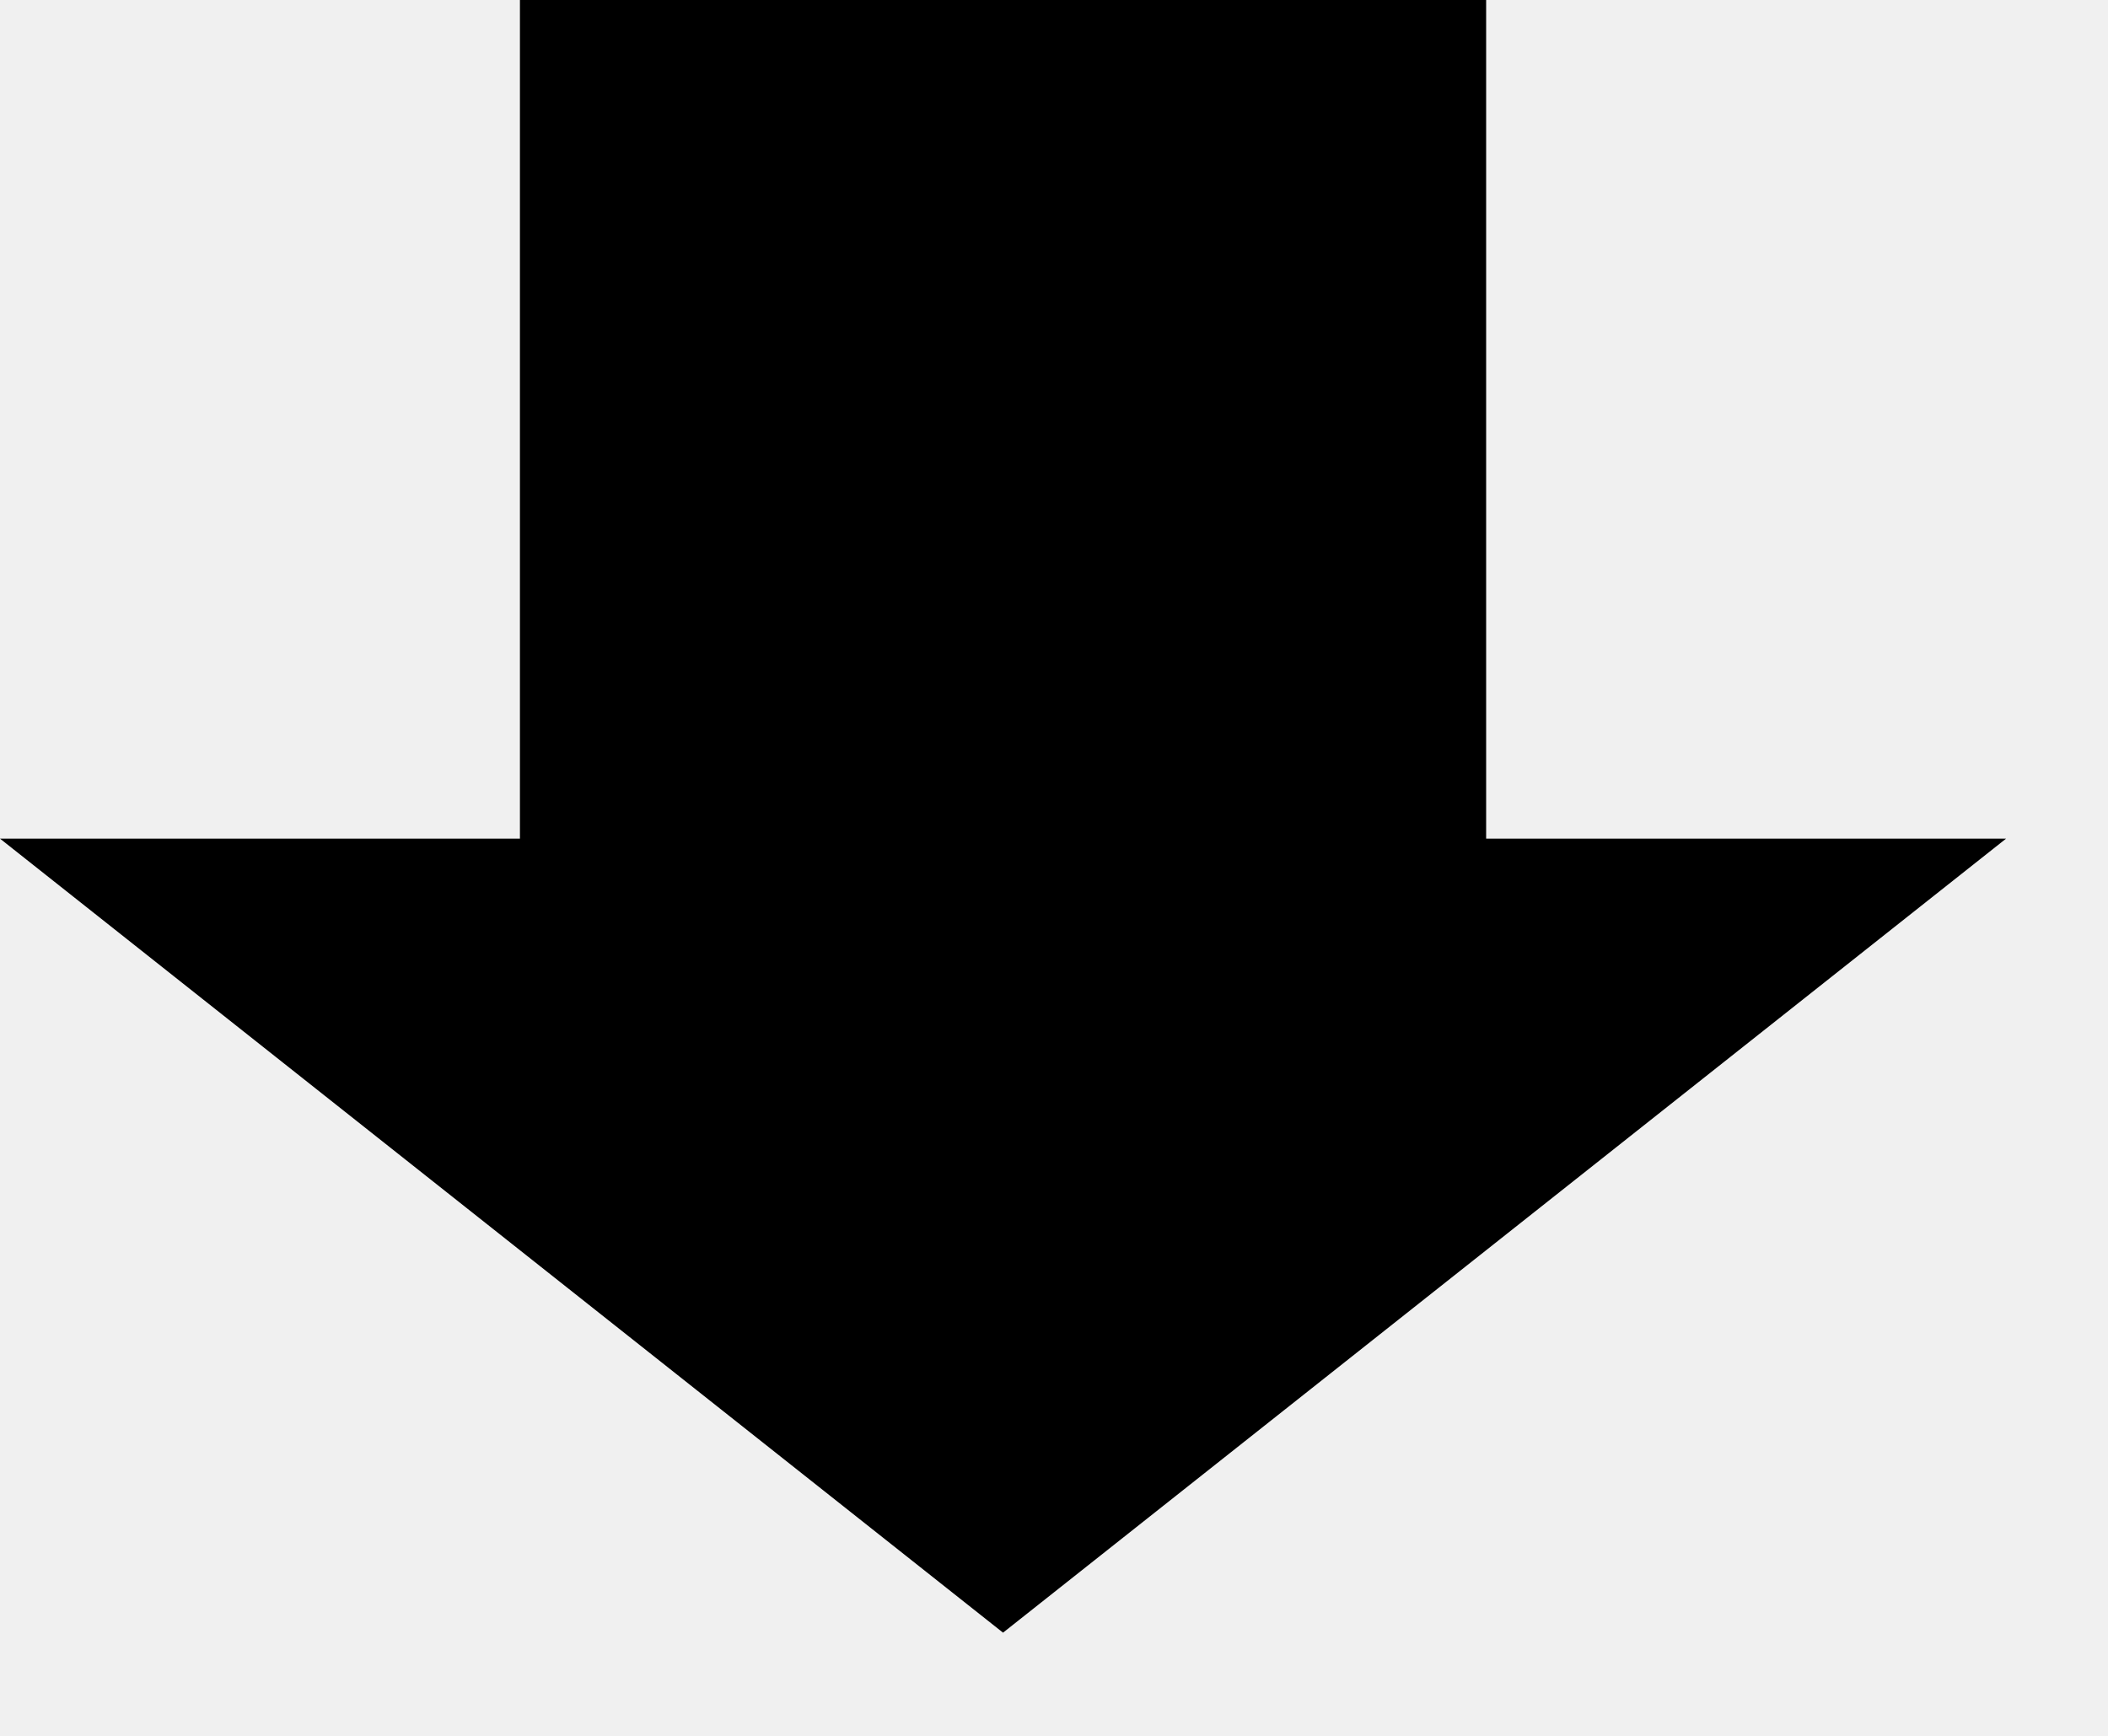
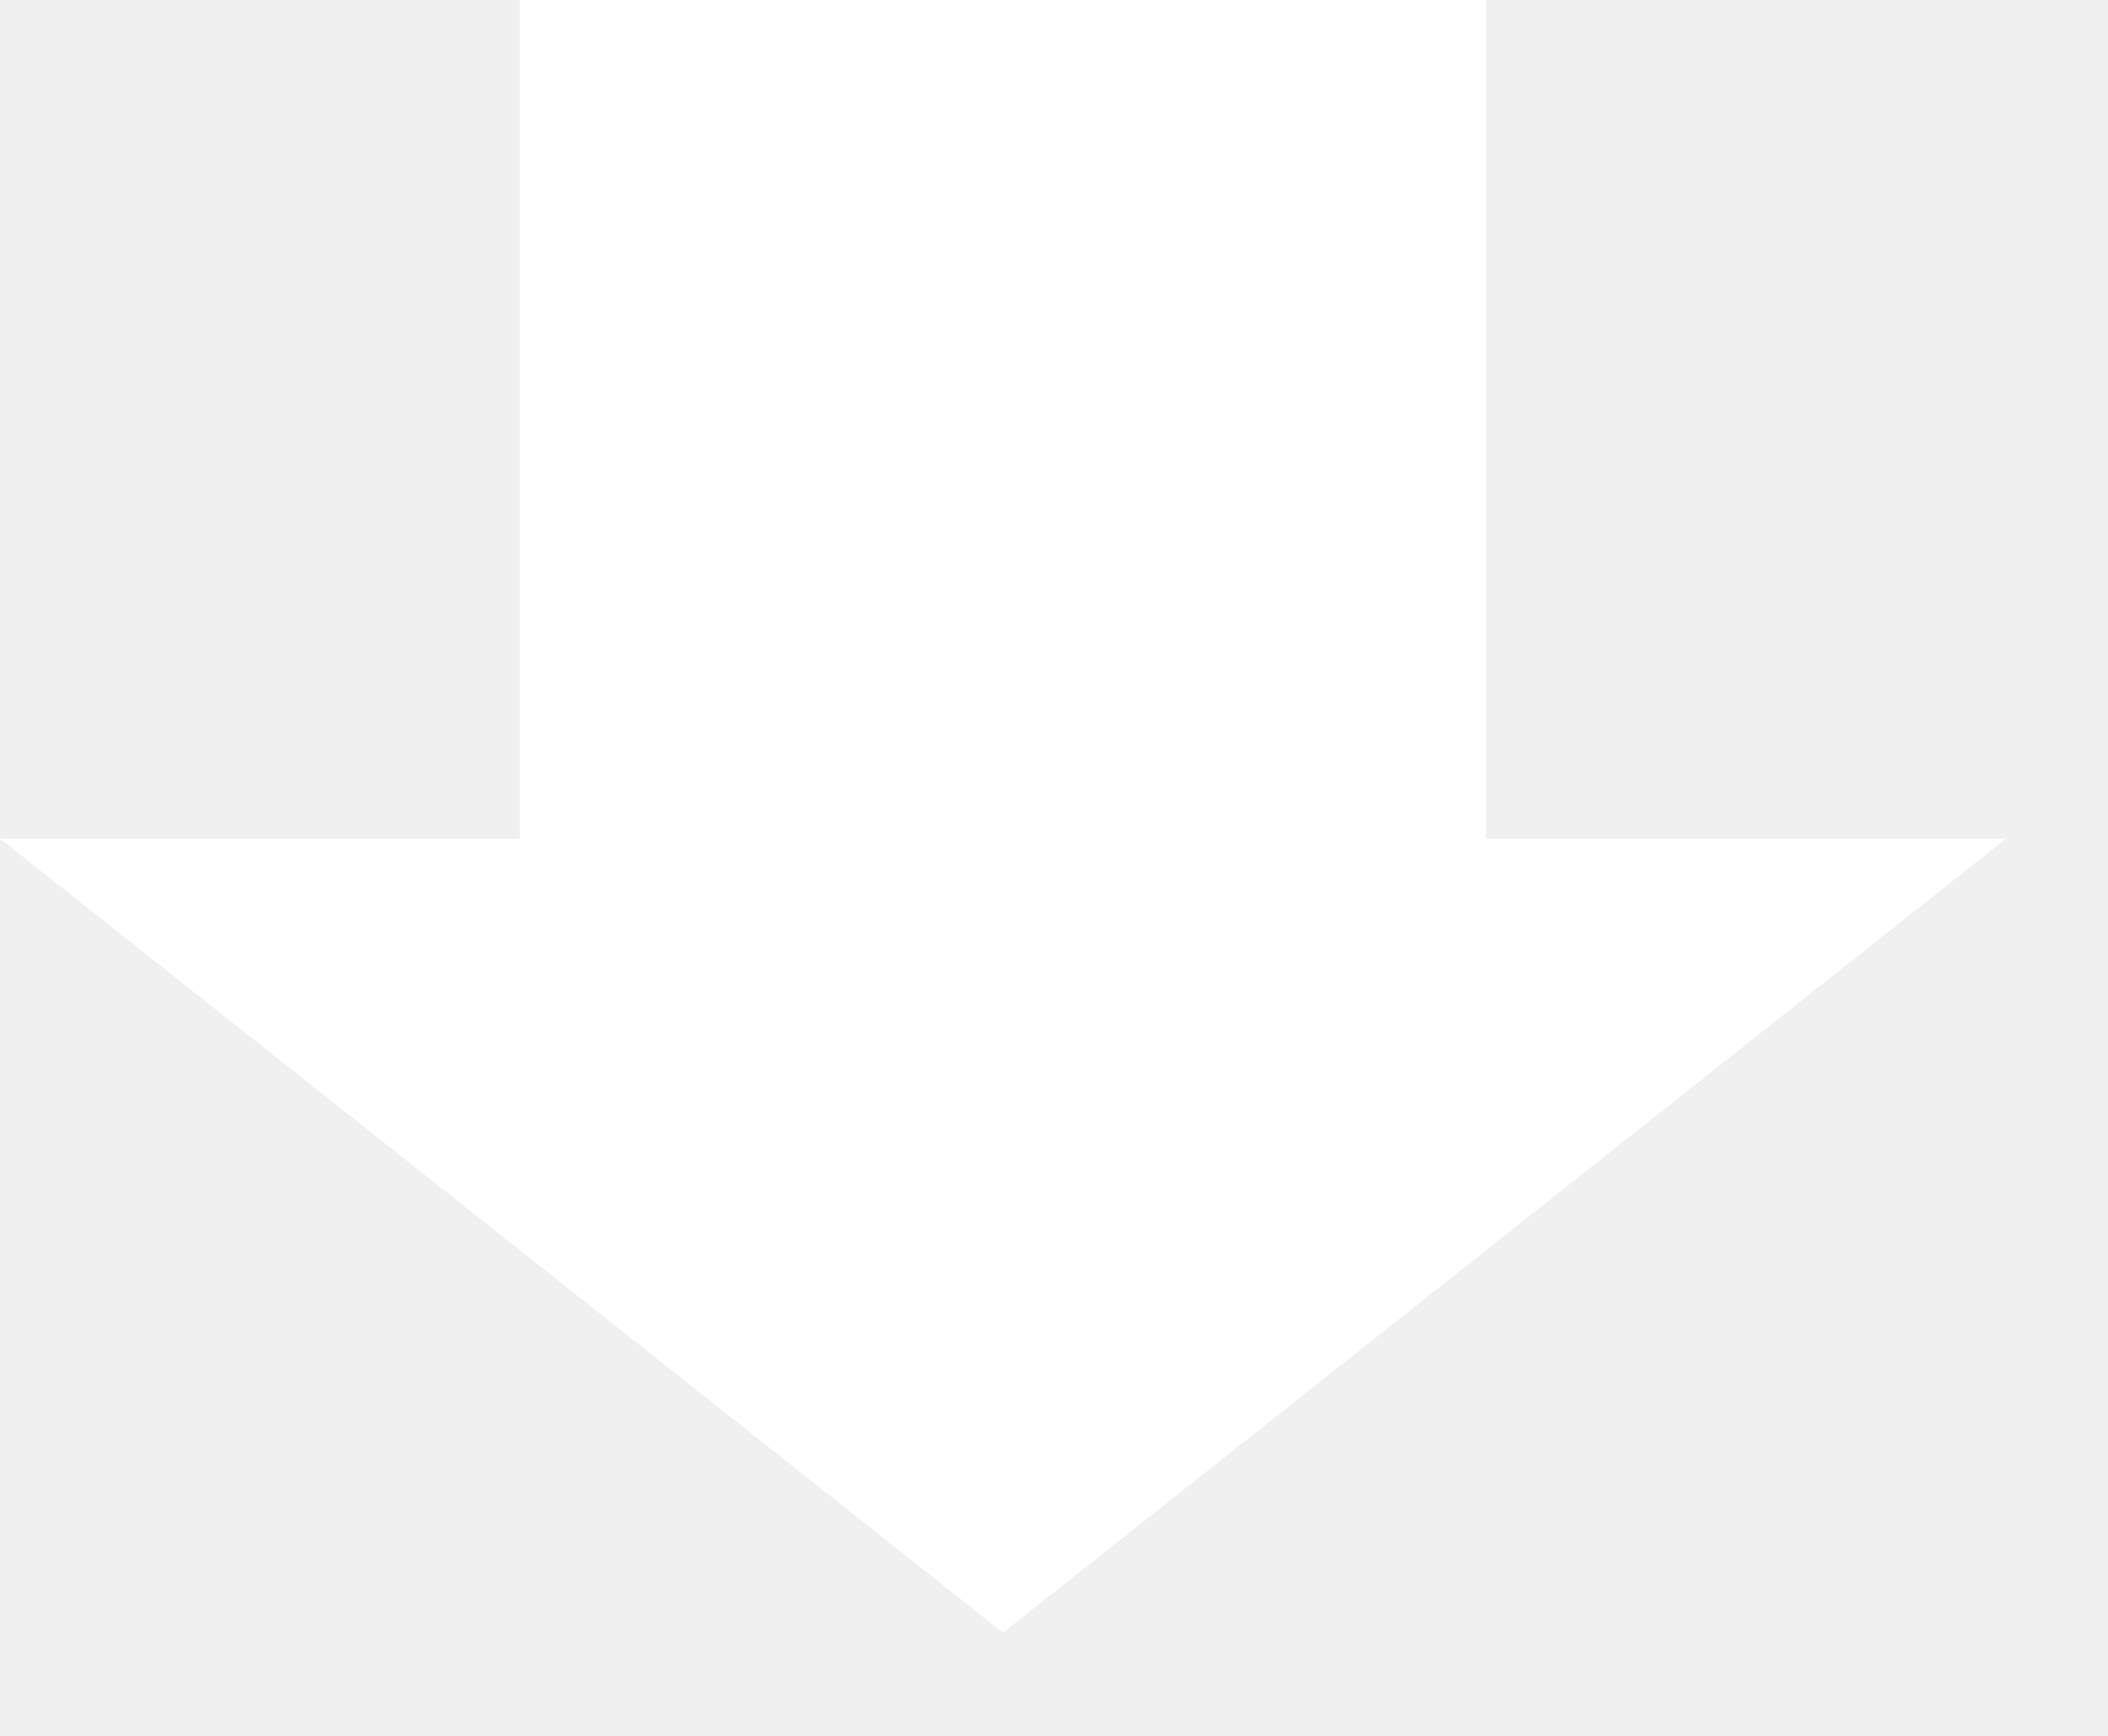
<svg xmlns="http://www.w3.org/2000/svg" width="17px" height="14px" viewBox="0 0 17 14" version="1.1">
  <defs />
  <g id="Page-1" stroke="none" stroke-width="1" fill="none" fill-rule="evenodd">
-     <g id="Worsened" fill="#000000">
+     <g id="Worsened" fill="#fff">
      <polygon id="Page-1-Copy" transform="translate(8.089015, 6.583886) scale(1, -1) translate(-8.089015, -6.583886) " points="8.089 0 0 6.404 4.193 6.404 4.193 13.168 11.985 13.168 11.985 6.404 16.178 6.404" />
    </g>
  </g>
</svg>
